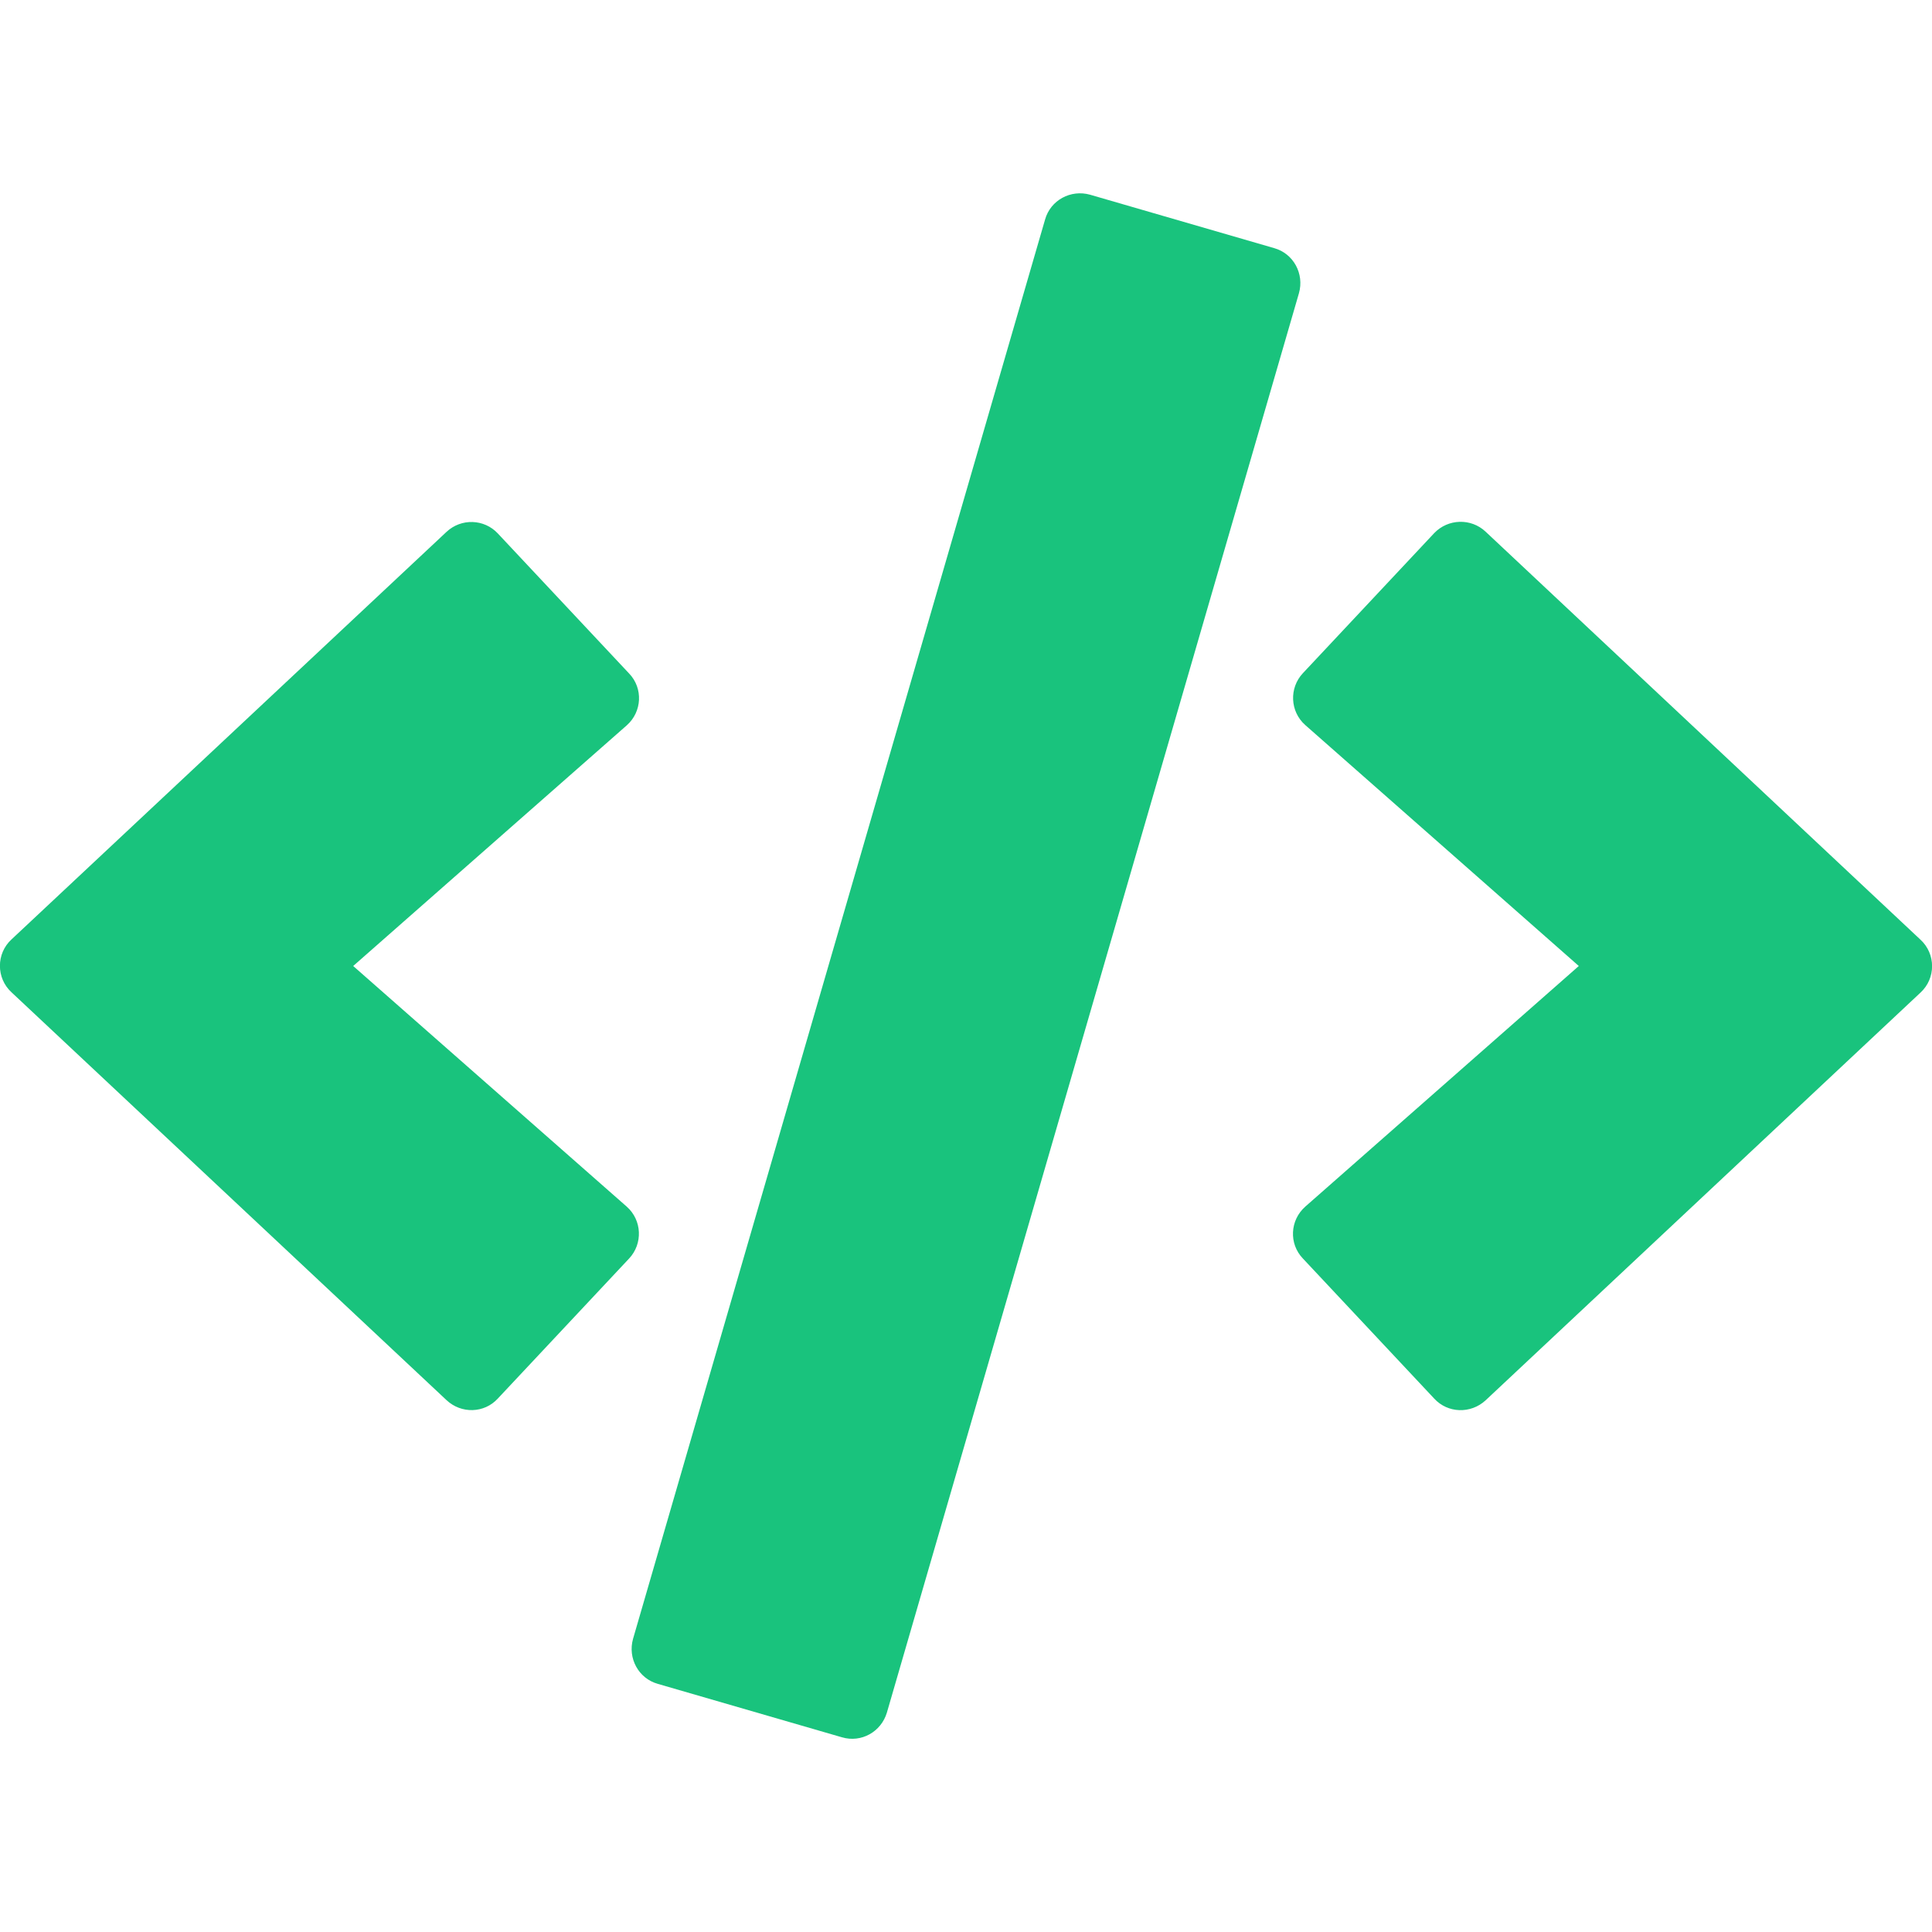
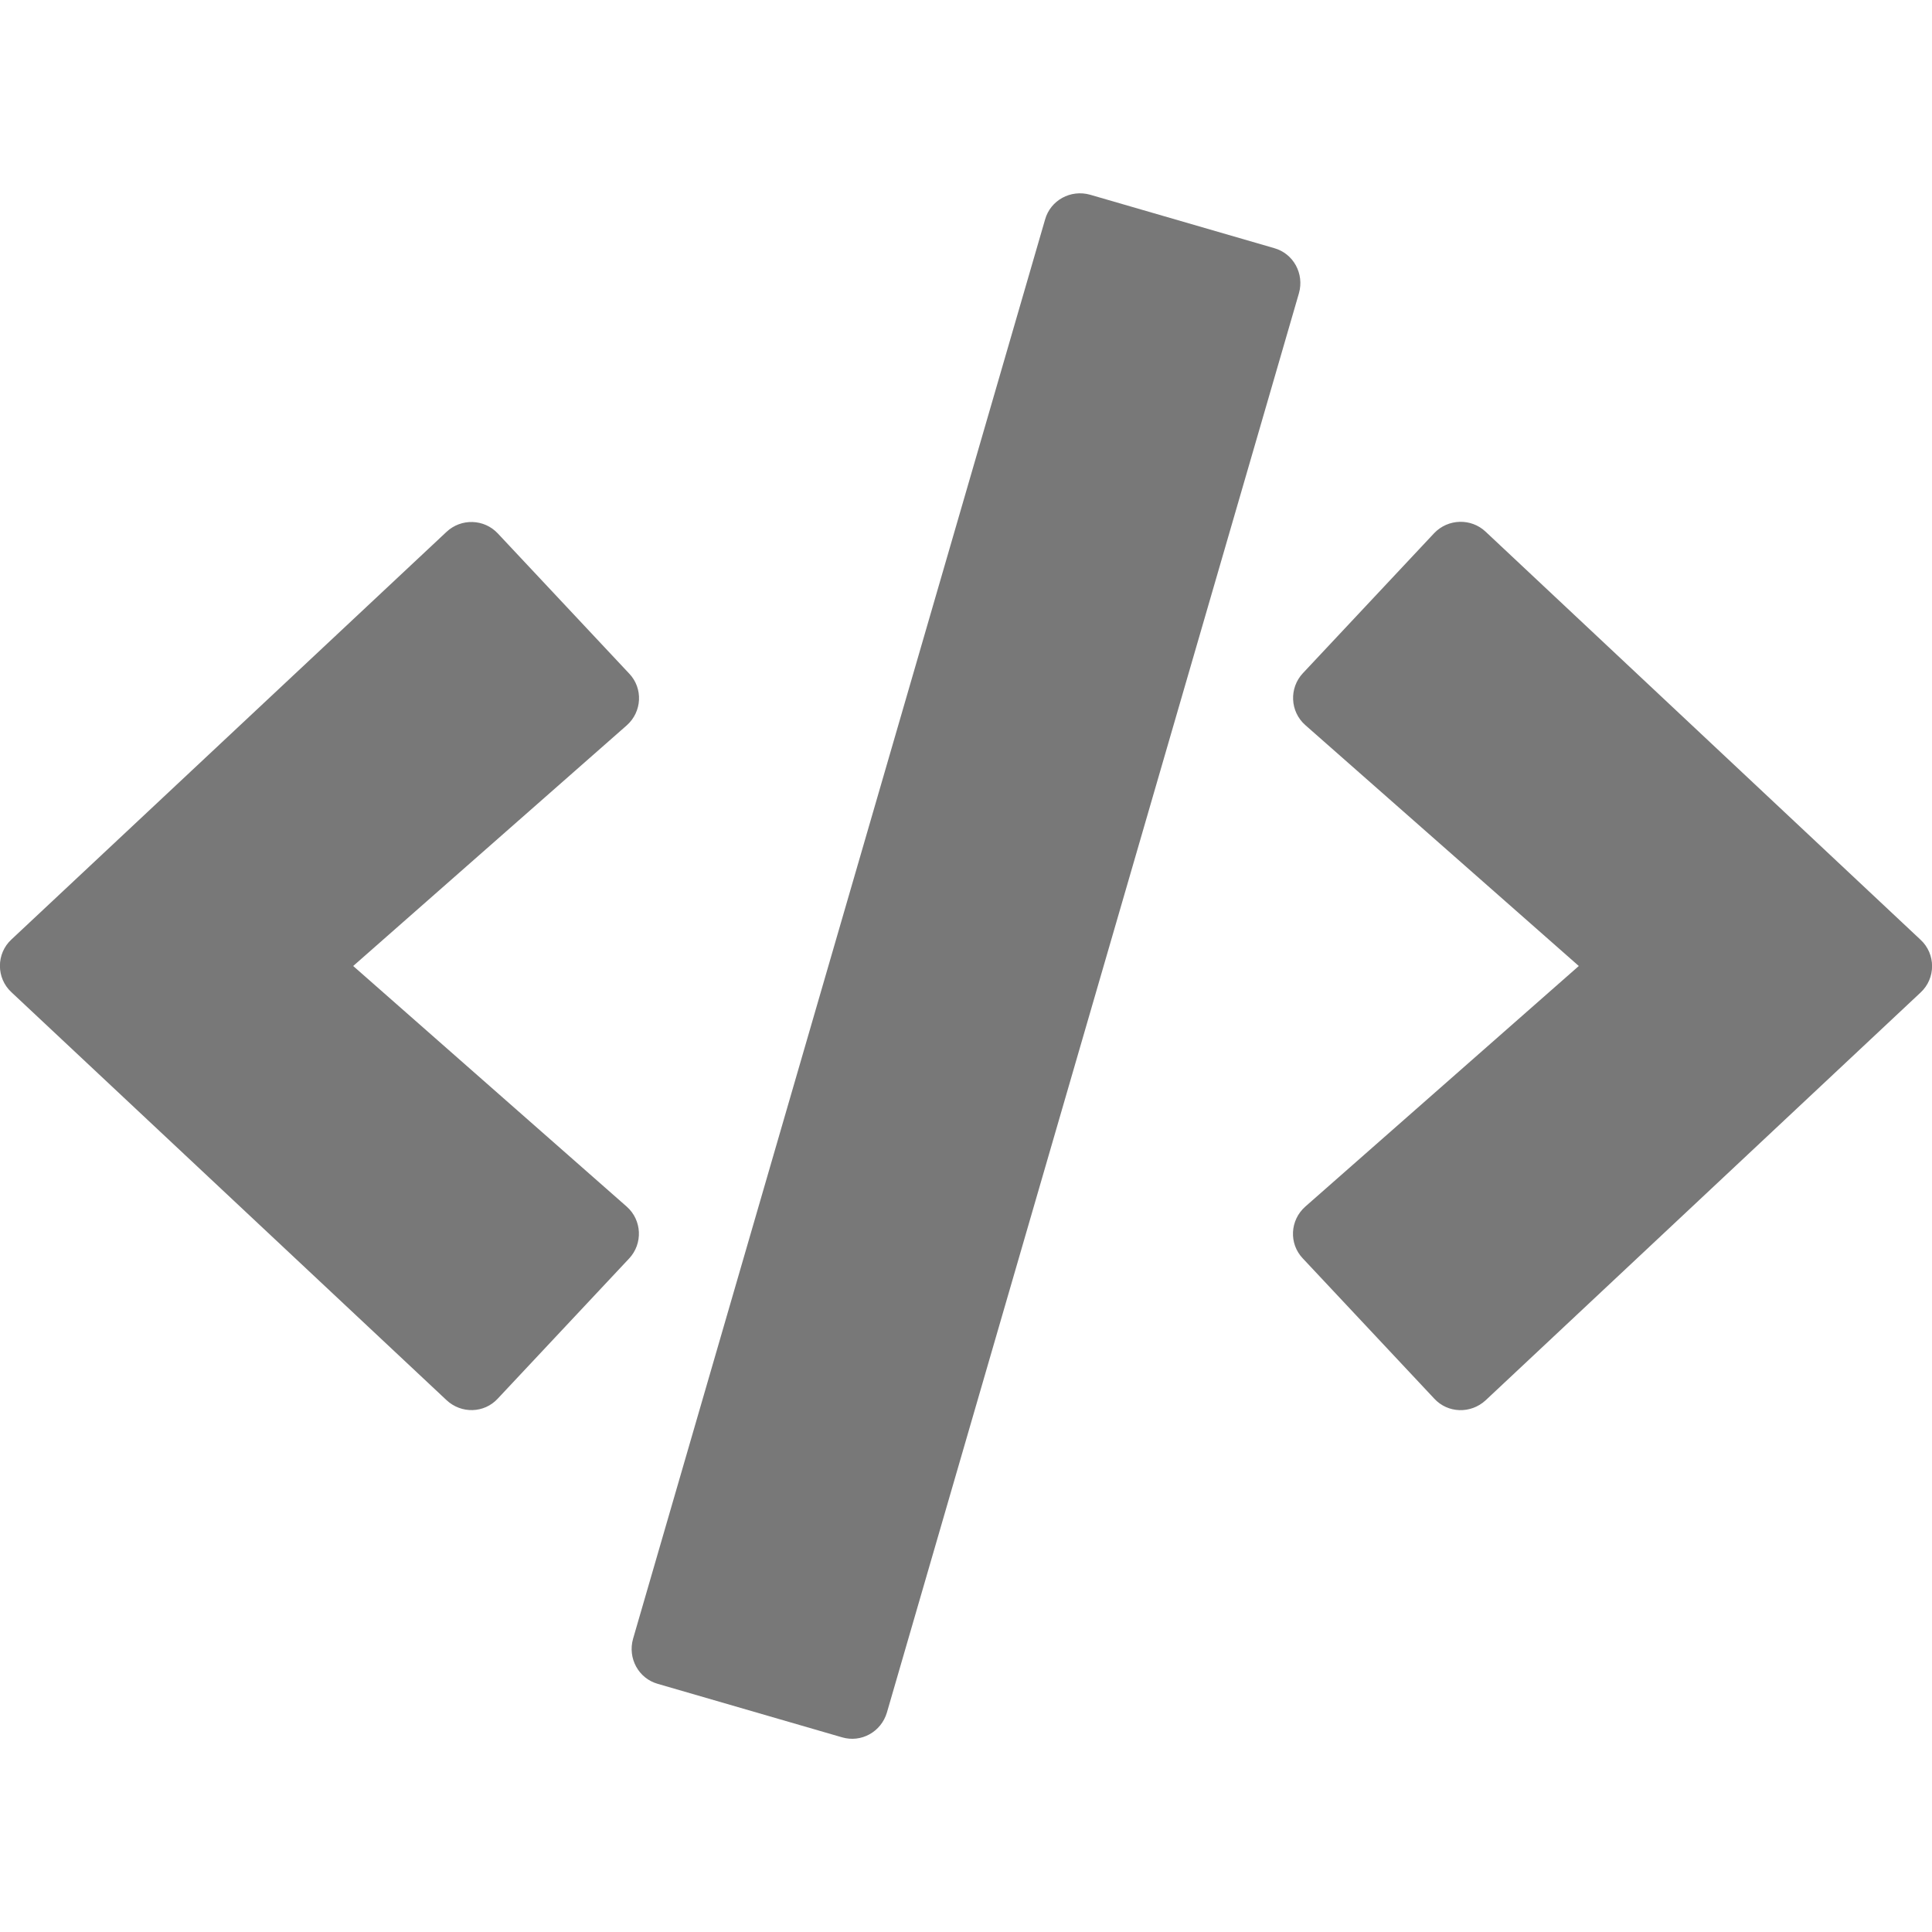
- <svg xmlns="http://www.w3.org/2000/svg" viewBox="0 0 640 512" version="1.1" width="200" height="200" fill="#19c37d">
+ <svg xmlns="http://www.w3.org/2000/svg" viewBox="0 0 640 512" version="1.1" width="200" height="200" fill="rgb(120 120 120)">
  <g>
    <path d="M278.9 511.5l-61-17.7c-6.4-1.8-10-8.5-8.2-14.9l136.5-470.2c1.8-6.4 8.5-10 14.9-8.2l61 17.7c6.4 1.8 10 8.5 8.2 14.9l-136.5 470.2c-1.9 6.4-8.5 10.1-14.9 8.2zM164.9 399.3c-4.5 4.9-12.1 5.1-17 0.5l-144.1-135.1c-5.1-4.7-5.1-12.8 0-17.5l144.1-135c4.9-4.6 12.5-4.3 17 0.5l43.5 46.4c4.7 4.9 4.3 12.7-0.8 17.2l-90.6 79.7 90.6 79.7c5.1 4.5 5.4 12.3 0.8 17.2zM492.1 399.9c-4.9 4.5-12.5 4.3-17-0.6l-43.5-46.4c-4.7-4.9-4.3-12.7 0.8-17.2l90.6-79.7-90.6-79.8c-5.1-4.5-5.4-12.3-0.8-17.2l43.5-46.4c4.6-4.8 12.2-5 17-0.5l144.1 135.2c5.1 4.7 5.1 12.8 0 17.5z" />
  </g>
</svg>
